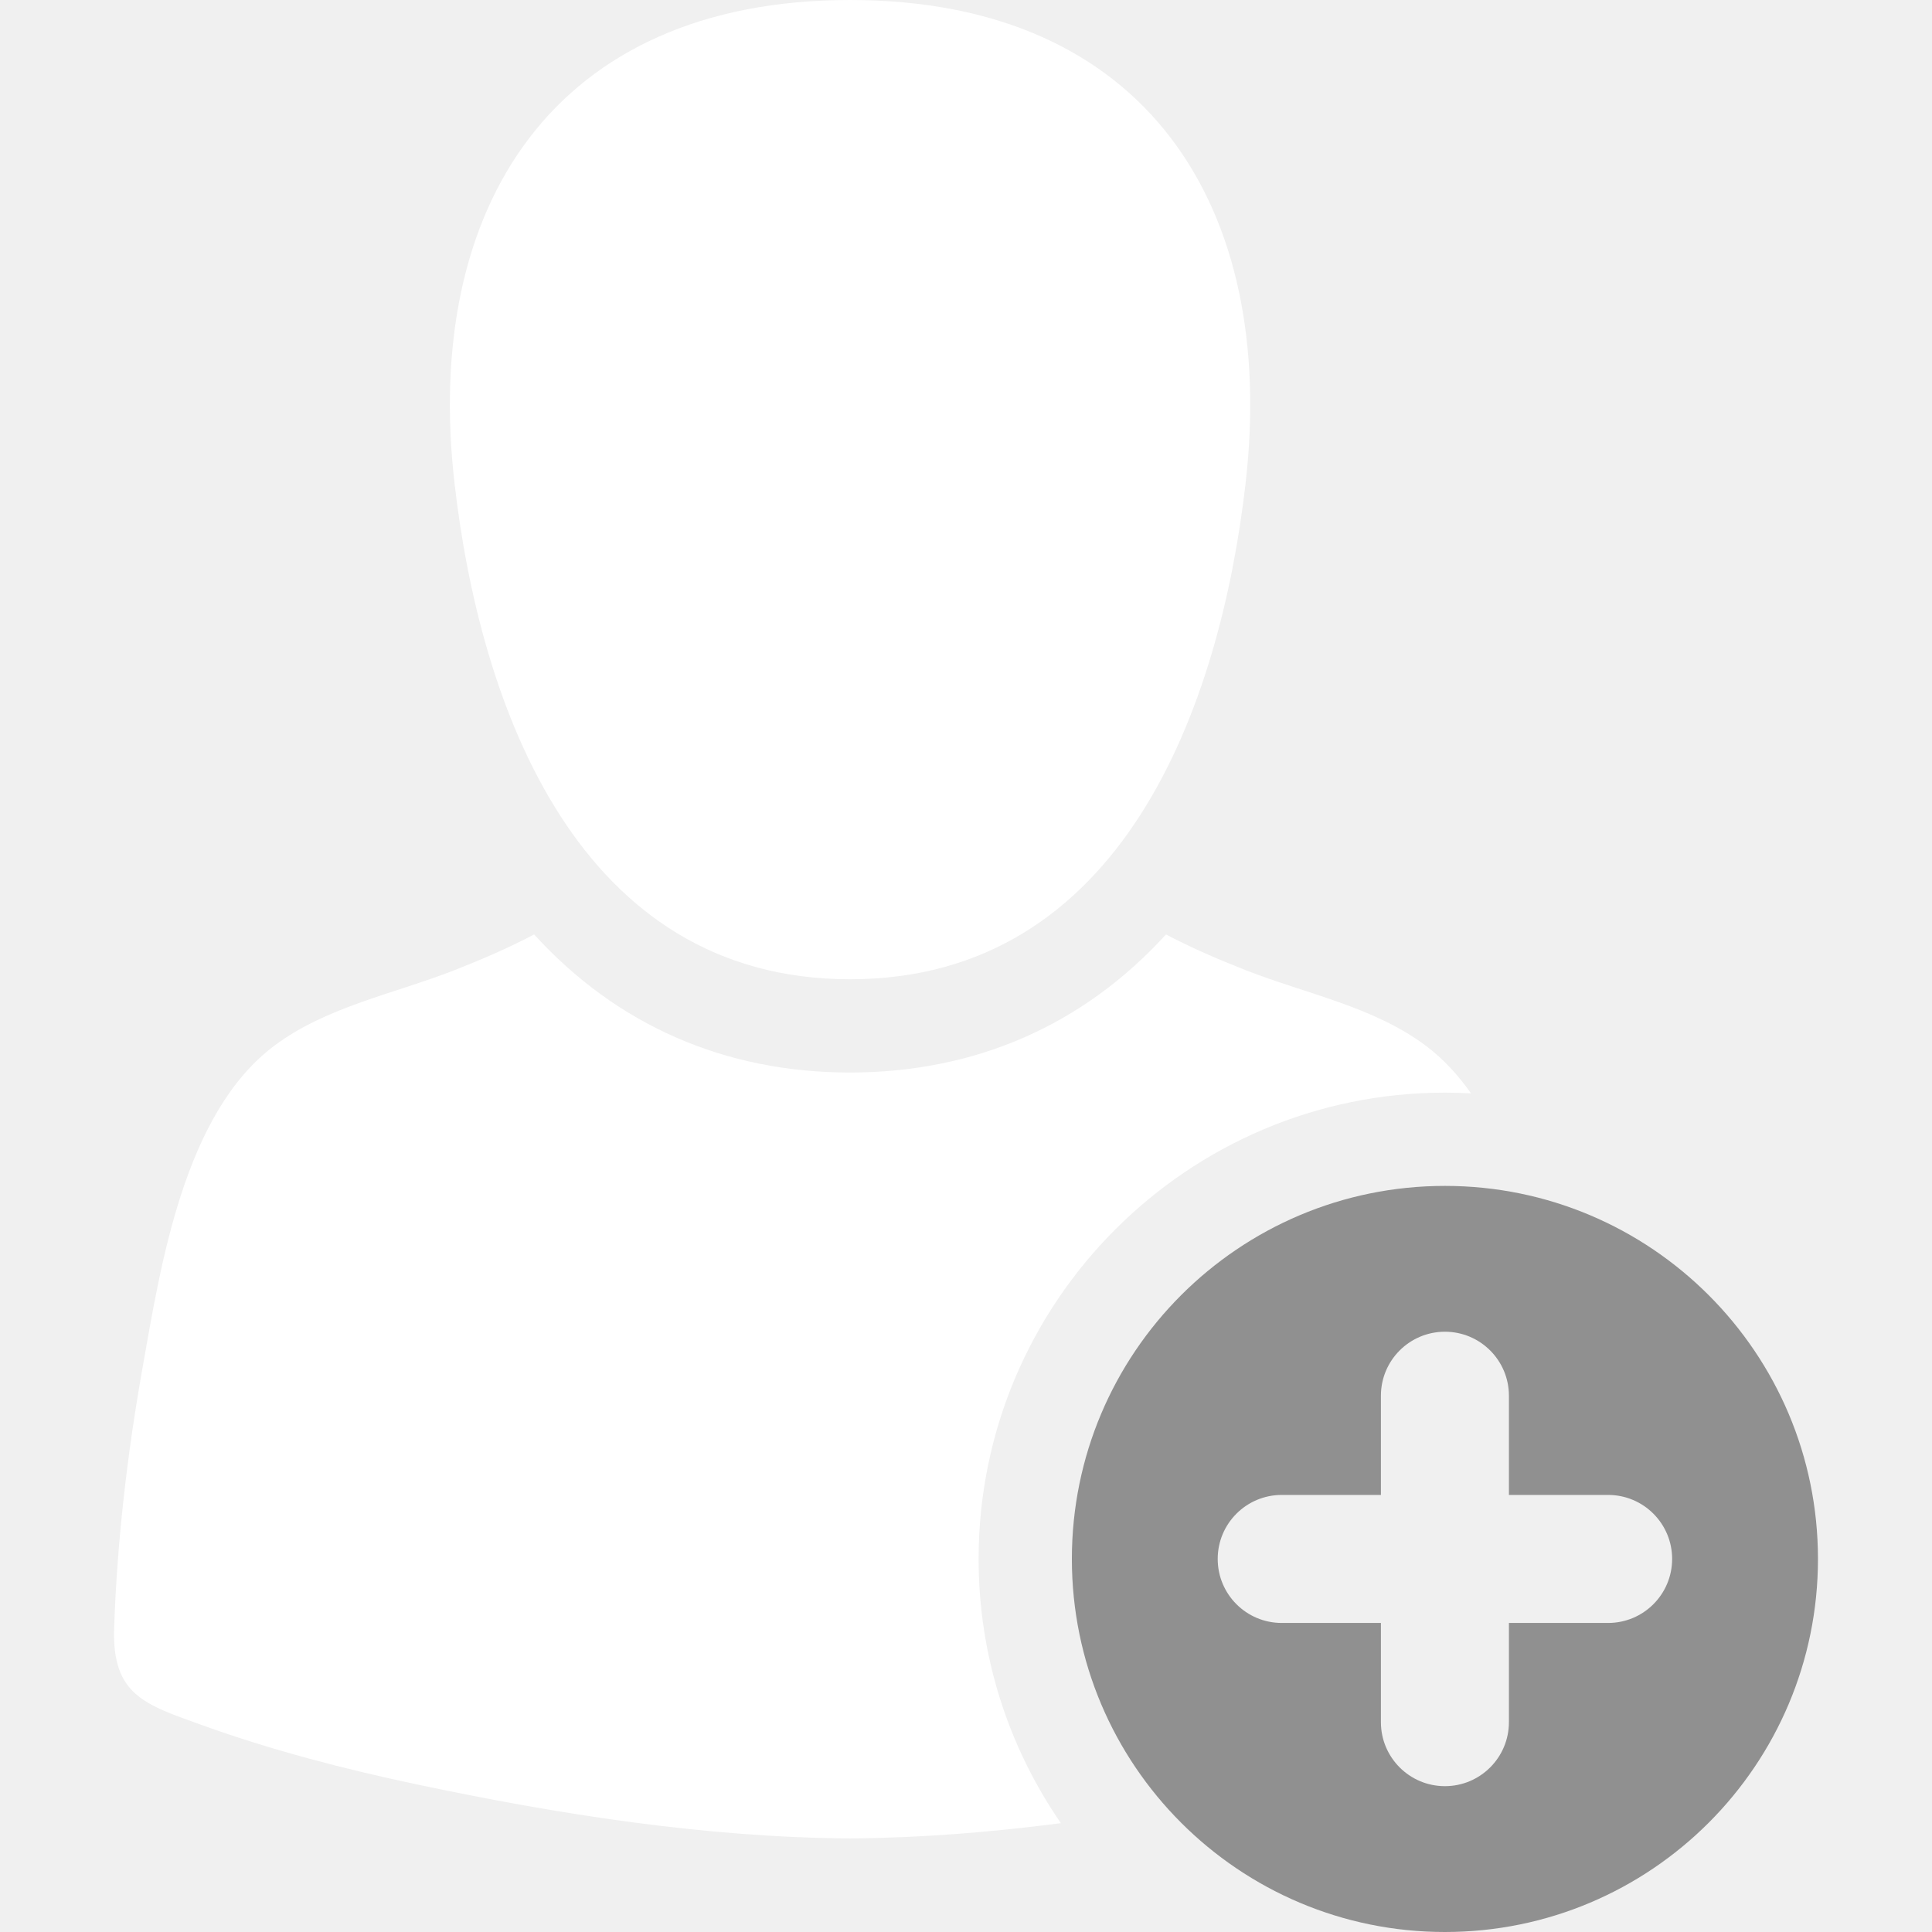
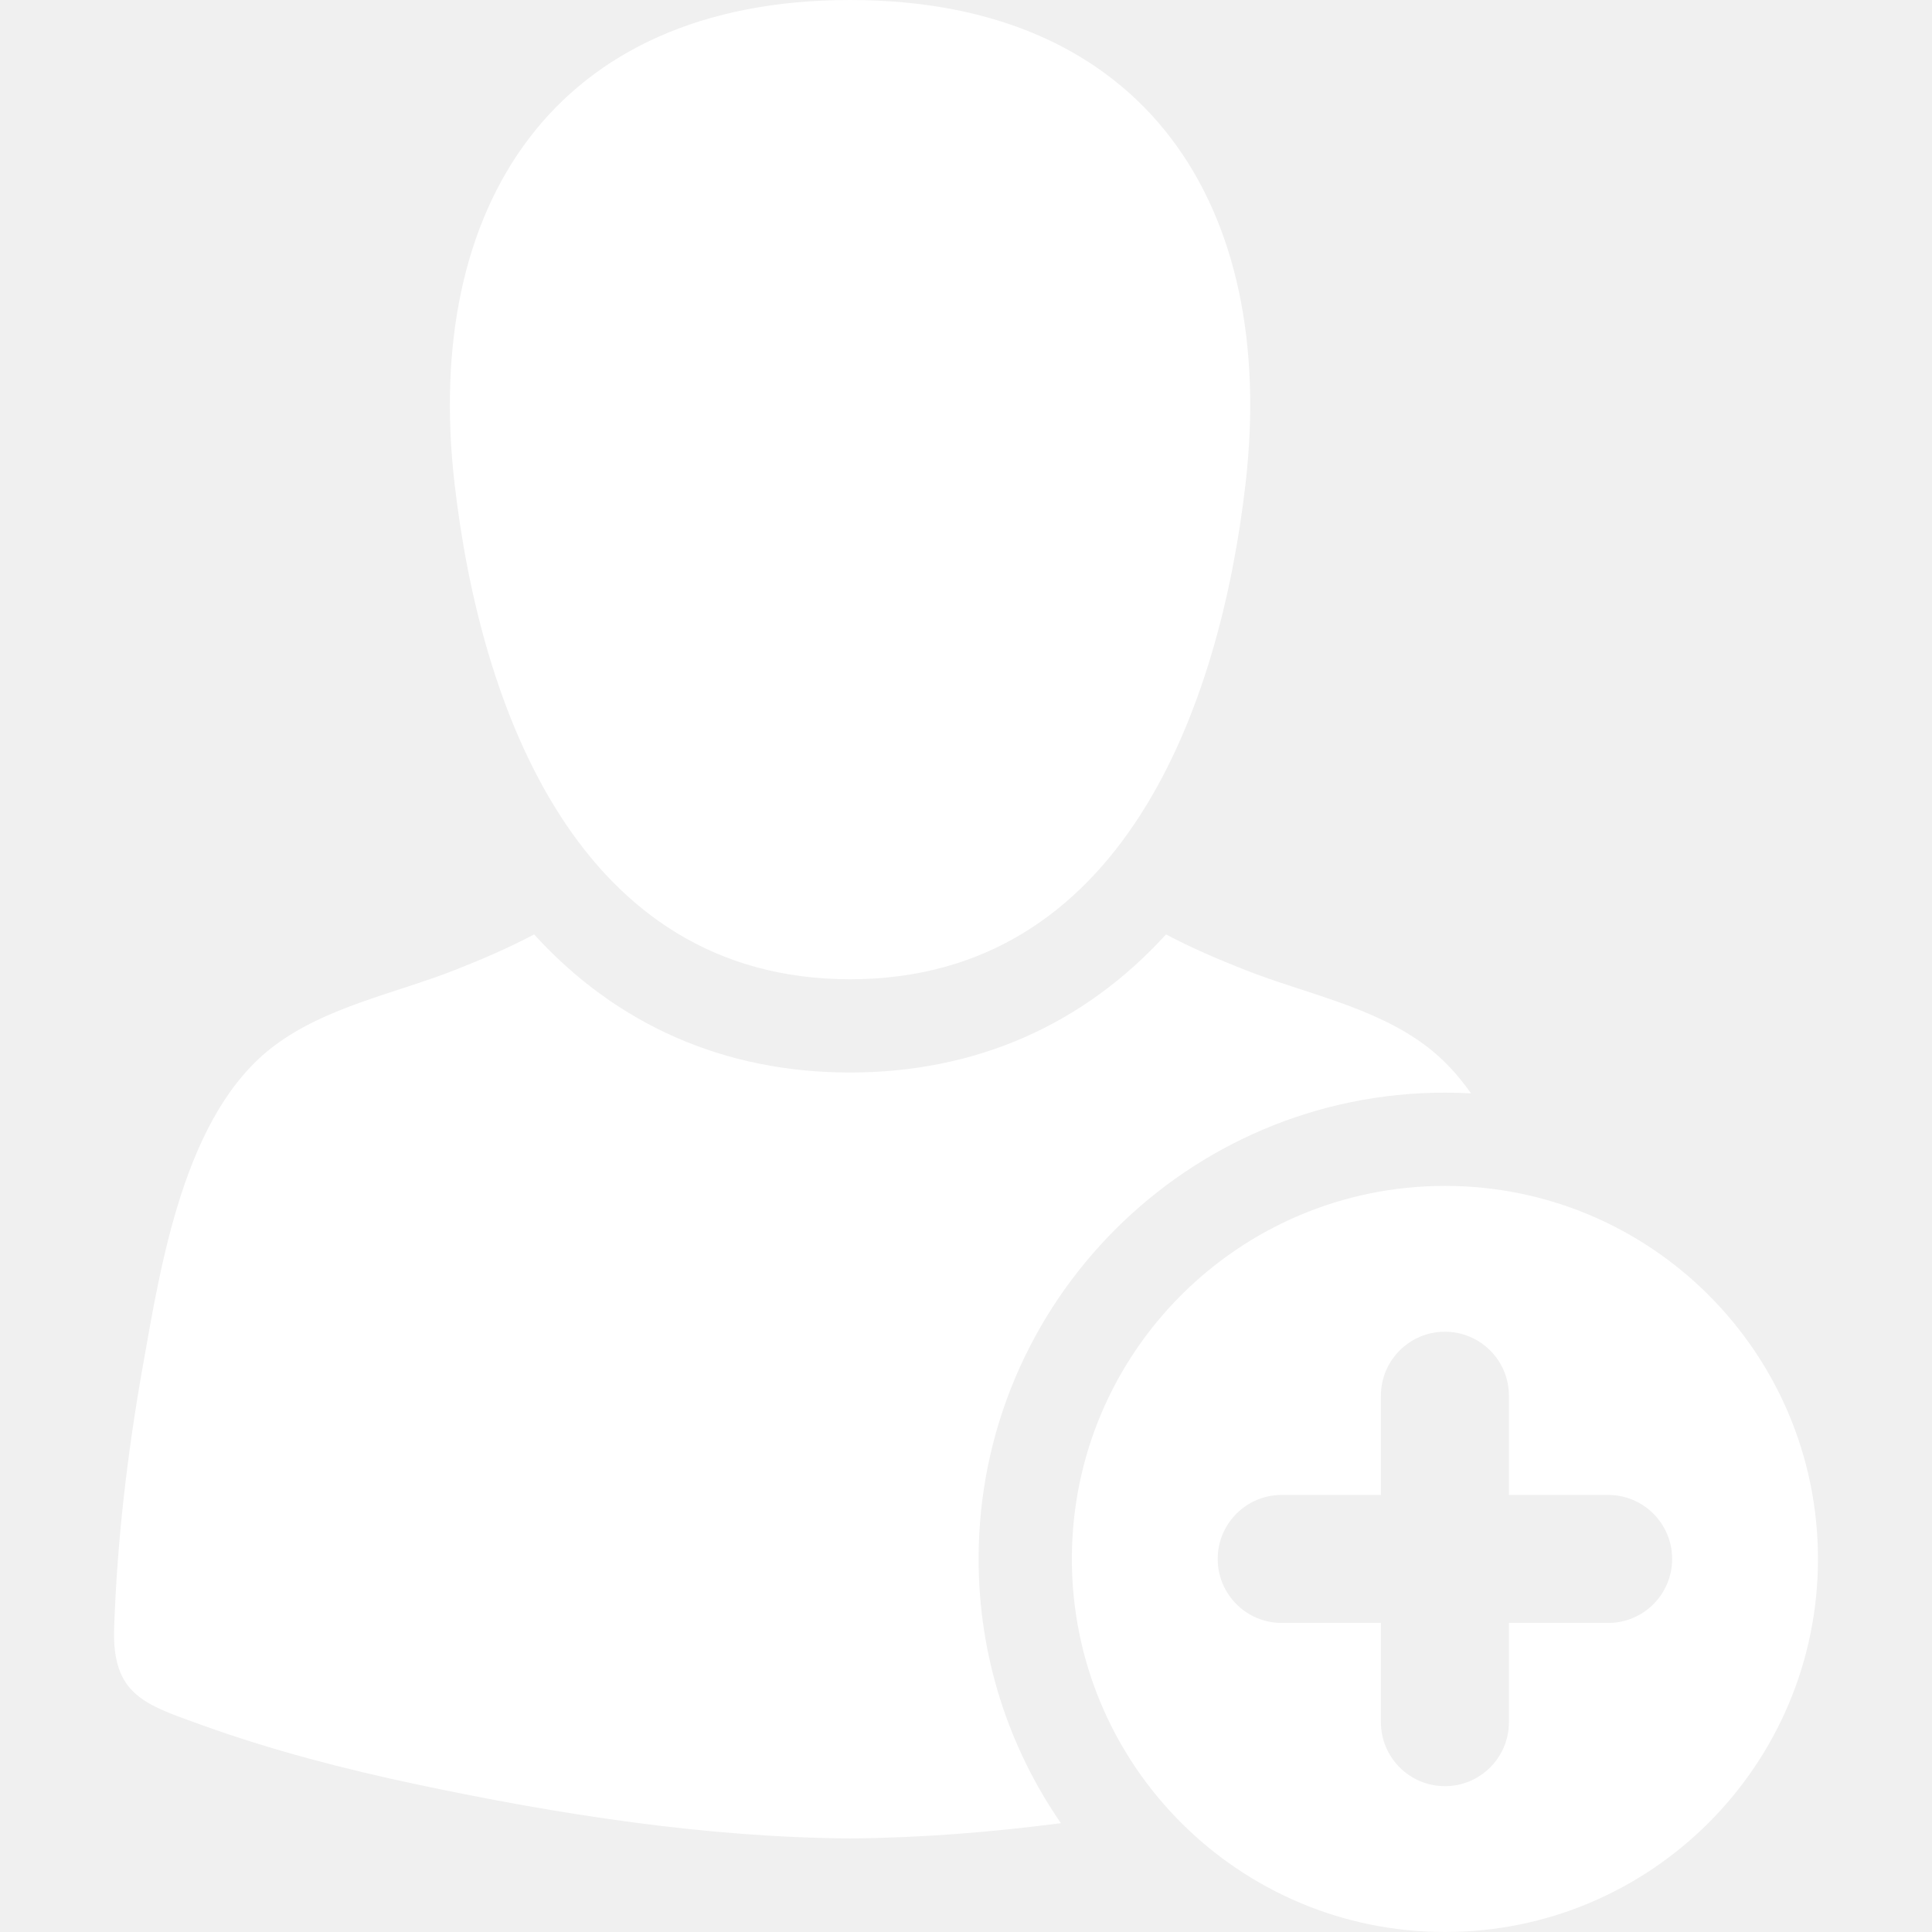
<svg xmlns="http://www.w3.org/2000/svg" fill="#FFFFFF" version="1.1" id="Capa_1" x="0px" y="0px" viewBox="0 0 612 612" style="enable-background:new 0 0 612 612;" xml:space="preserve">
  <g>
    <g>
      <path d="M269.272,310.198c86.177-0.005,117.184-86.291,125.301-157.169C404.572,65.715,363.282,0,269.272,0    C175.274,0,133.963,65.71,143.97,153.029C152.095,223.907,183.093,310.204,269.272,310.198z" />
      <path d="M457.707,346.115c2.773,0,5.528,0.083,8.264,0.235c-4.101-5.85-8.848-11.01-14.403-15.158    c-16.559-12.359-38.005-16.414-56.964-23.864c-9.229-3.625-17.493-7.226-25.251-11.326    c-26.184,28.715-60.329,43.736-100.091,43.74c-39.749,0-73.891-15.021-100.072-43.74c-7.758,4.101-16.024,7.701-25.251,11.326    c-18.959,7.451-40.404,11.505-56.964,23.864c-28.638,21.375-36.039,69.46-41.854,102.26c-4.799,27.076-8.023,54.707-8.964,82.209    c-0.729,21.303,9.789,24.29,27.611,30.721c22.315,8.048,45.356,14.023,68.552,18.921c44.797,9.46,90.973,16.729,136.95,17.054    c22.278-0.159,44.601-1.956,66.792-4.833c-16.431-23.807-26.068-52.645-26.068-83.695    C309.995,412.378,376.258,346.115,457.707,346.115z" />
-       <path fill="#909090" d="M457.707,375.658c-65.262,0-118.171,52.909-118.171,118.171S392.444,612,457.707,612s118.172-52.909,118.172-118.171    C575.878,428.566,522.969,375.658,457.707,375.658z M509.407,514.103h-31.425v31.424c0,11.198-9.077,20.276-20.274,20.276    c-11.198,0-20.276-9.078-20.276-20.276v-31.424h-31.424c-11.198,0-20.276-9.077-20.276-20.276    c0-11.198,9.077-20.276,20.276-20.276h31.424v-31.424c0-11.198,9.078-20.276,20.276-20.276c11.198,0,20.274,9.078,20.274,20.276    v31.424h31.425c11.198,0,20.276,9.078,20.276,20.276C529.682,505.027,520.606,514.103,509.407,514.103z" />
+       <path d="M457.707,375.658c-65.262,0-118.171,52.909-118.171,118.171S392.444,612,457.707,612s118.172-52.909,118.172-118.171    C575.878,428.566,522.969,375.658,457.707,375.658z M509.407,514.103h-31.425v31.424c0,11.198-9.077,20.276-20.274,20.276    c-11.198,0-20.276-9.078-20.276-20.276v-31.424h-31.424c-11.198,0-20.276-9.077-20.276-20.276    c0-11.198,9.077-20.276,20.276-20.276h31.424v-31.424c0-11.198,9.078-20.276,20.276-20.276c11.198,0,20.274,9.078,20.274,20.276    v31.424h31.425c11.198,0,20.276,9.078,20.276,20.276C529.682,505.027,520.606,514.103,509.407,514.103z" />
    </g>
  </g>
  <g>
</g>
  <g>
</g>
  <g>
</g>
  <g>
</g>
  <g>
</g>
  <g>
</g>
  <g>
</g>
  <g>
</g>
  <g>
</g>
  <g>
</g>
  <g>
</g>
  <g>
</g>
  <g>
</g>
  <g>
</g>
  <g>
</g>
</svg>
